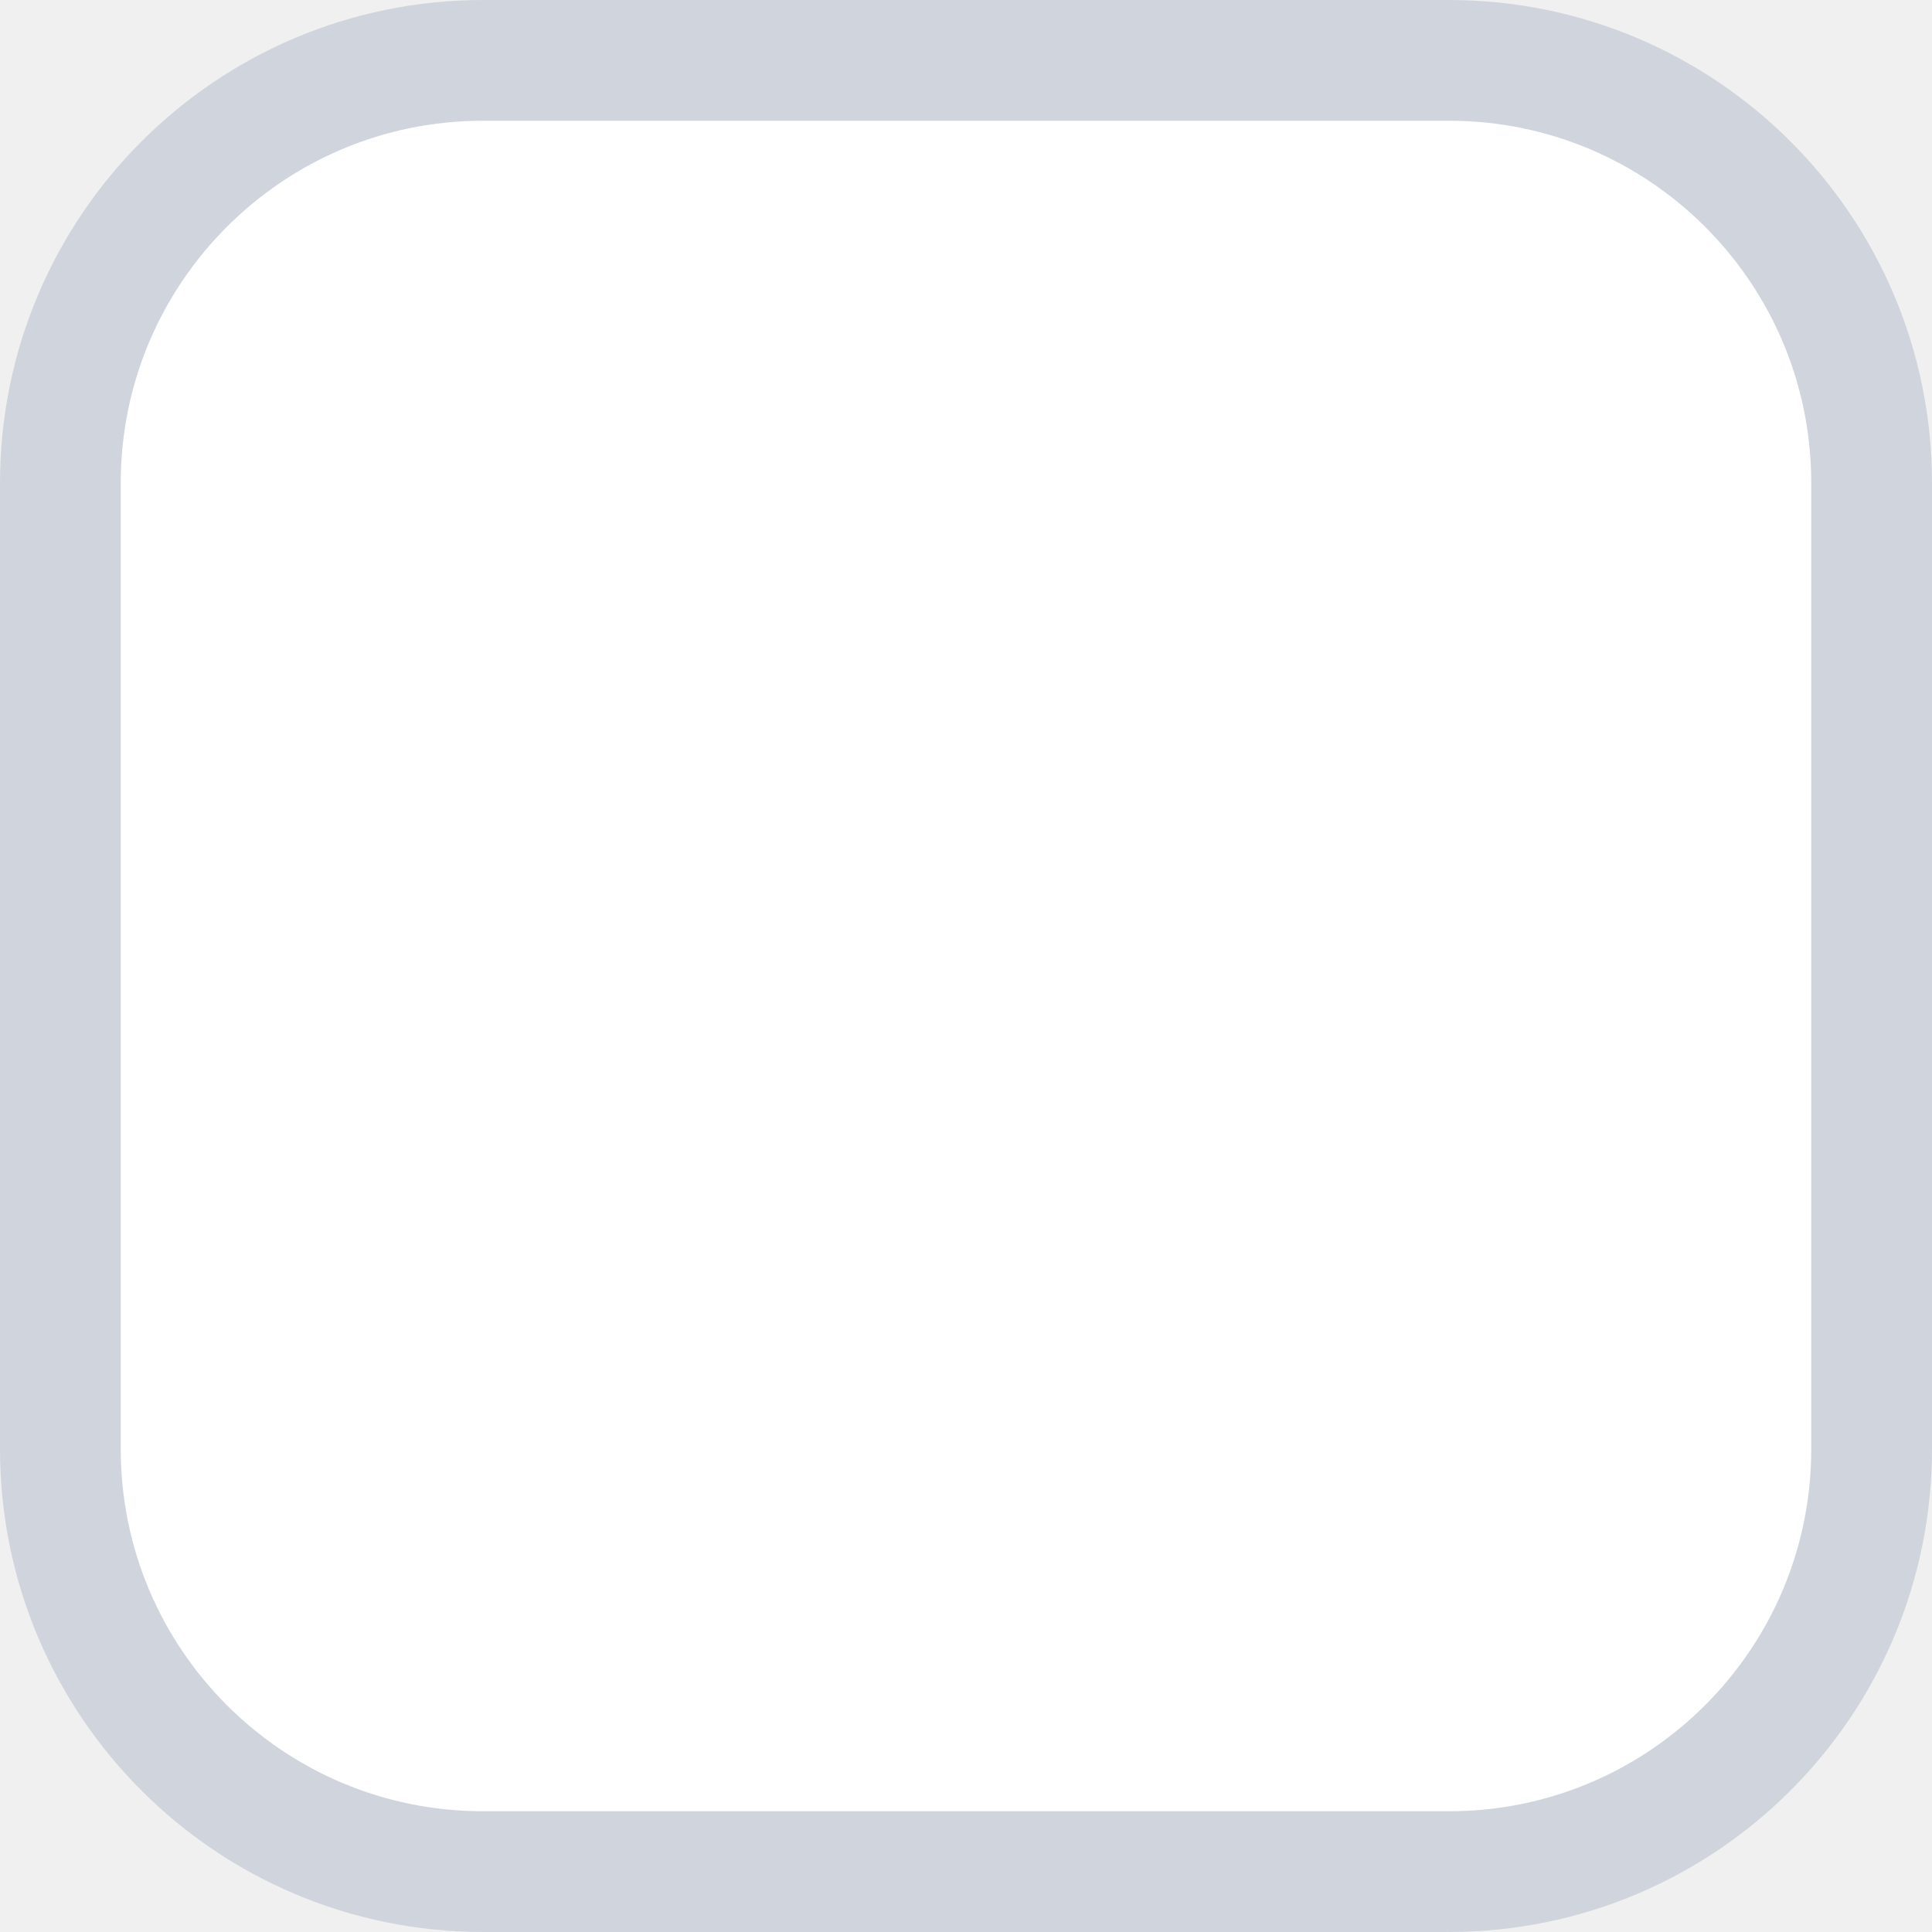
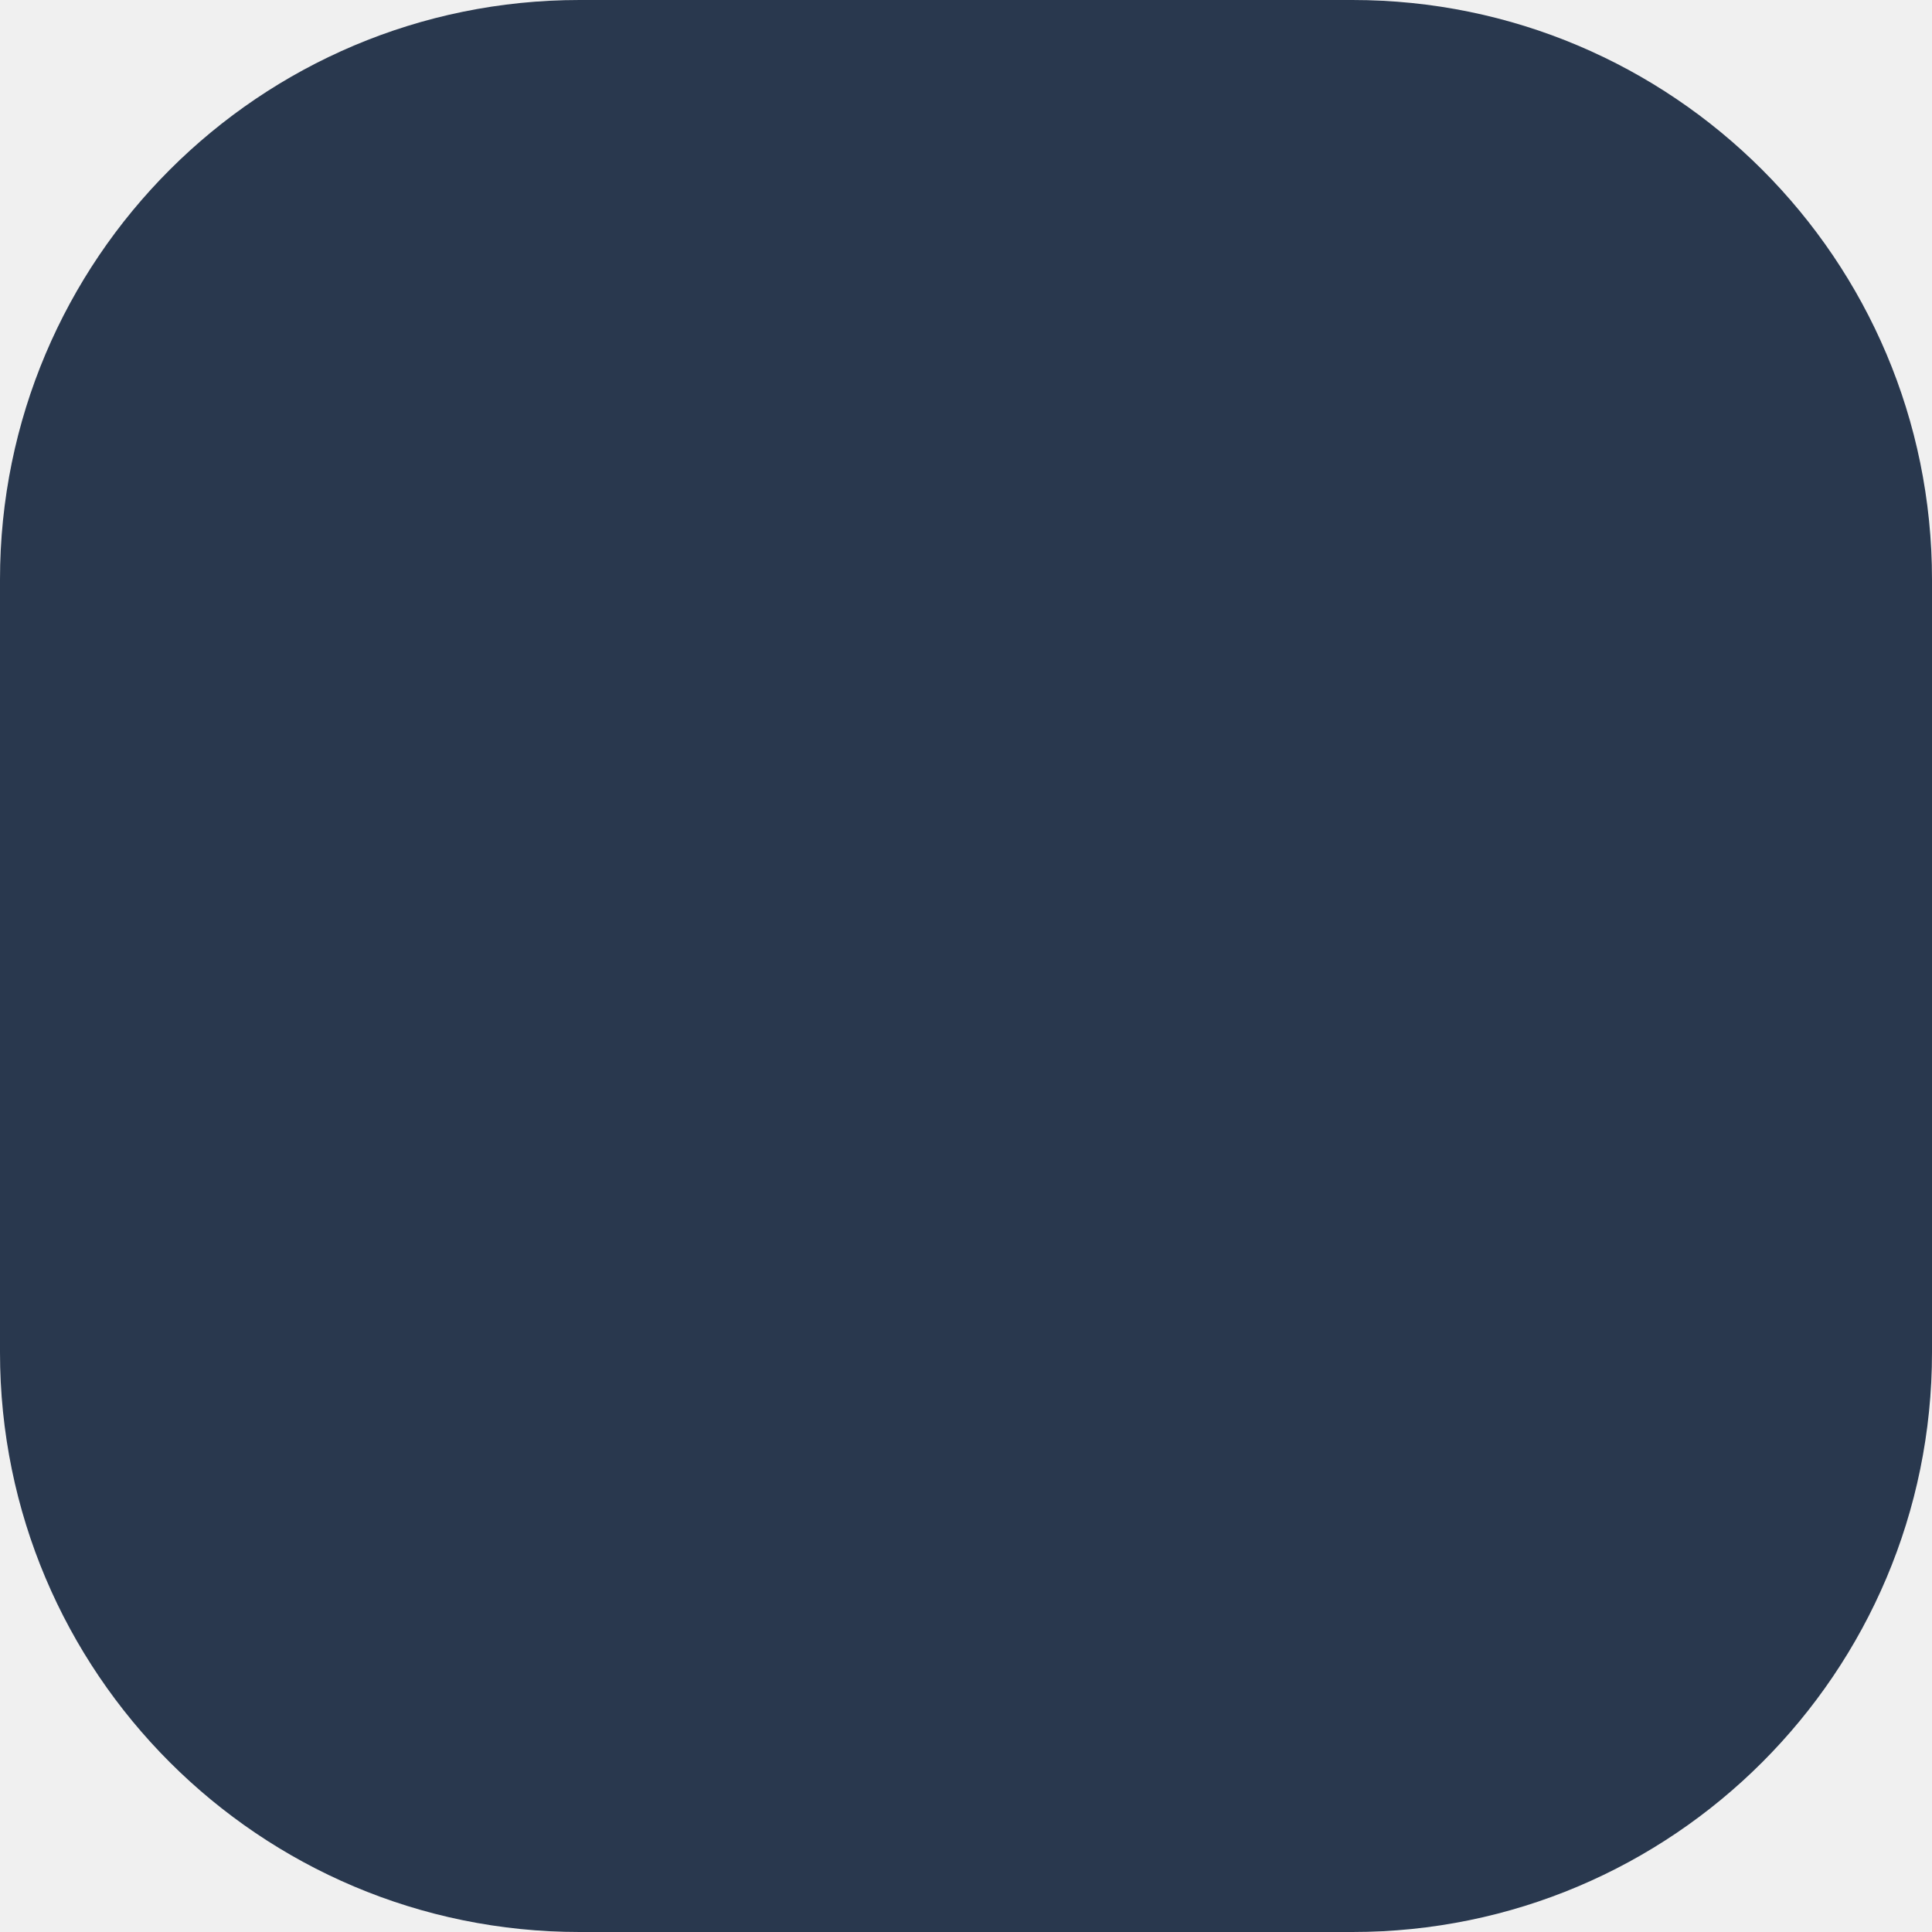
- <svg xmlns="http://www.w3.org/2000/svg" width="16" height="16" viewBox="0 0 16 16" fill="none">
-   <rect x="0.5" y="0.5" width="15" height="15" rx="3.5" fill="white" />
-   <rect x="0.5" y="0.5" width="15" height="15" rx="3.5" stroke="#D0D5DD" />
+ <svg xmlns="http://www.w3.org/2000/svg" width="20" height="20" viewBox="0 0 20 20" fill="none">
+   <g clip-path="url(#clip0_64_7169)">
+     <rect width="20" height="20" rx="6" fill="#29384E" />
+   </g>
+   <defs>
+     <clipPath id="clip0_64_7169">
+       <rect width="20" height="20" fill="white" />
+     </clipPath>
+   </defs>
</svg>
